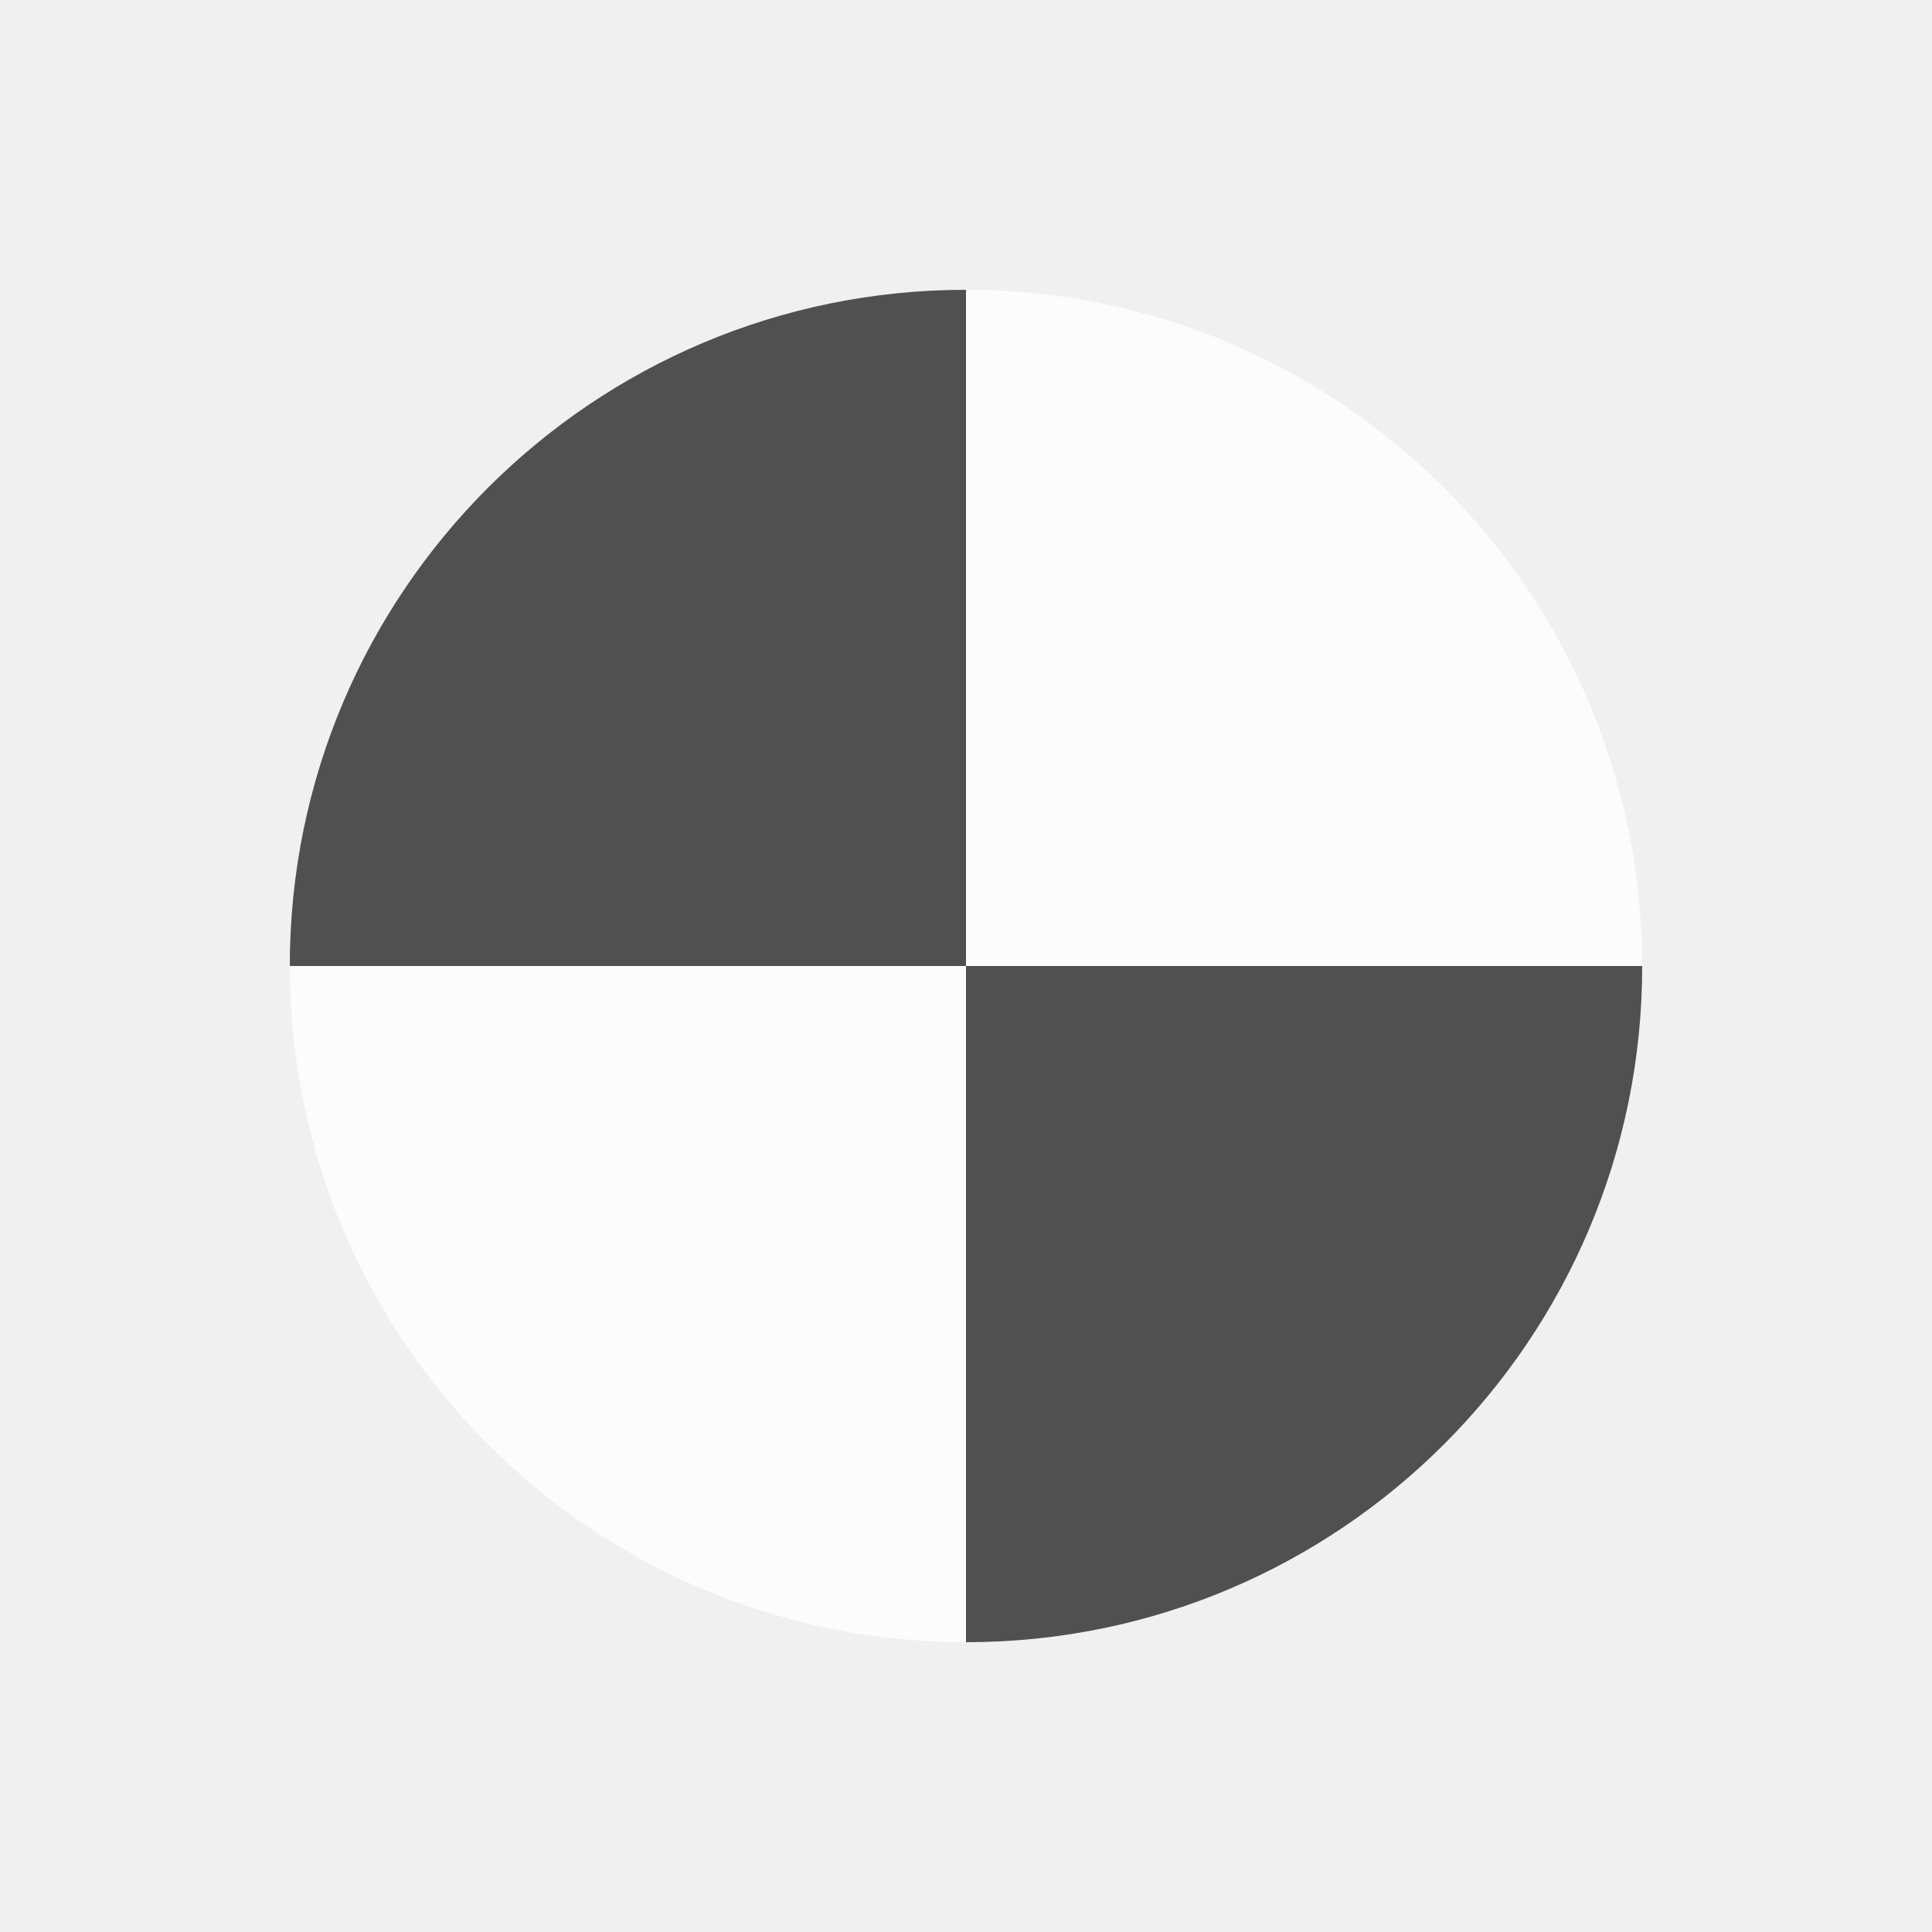
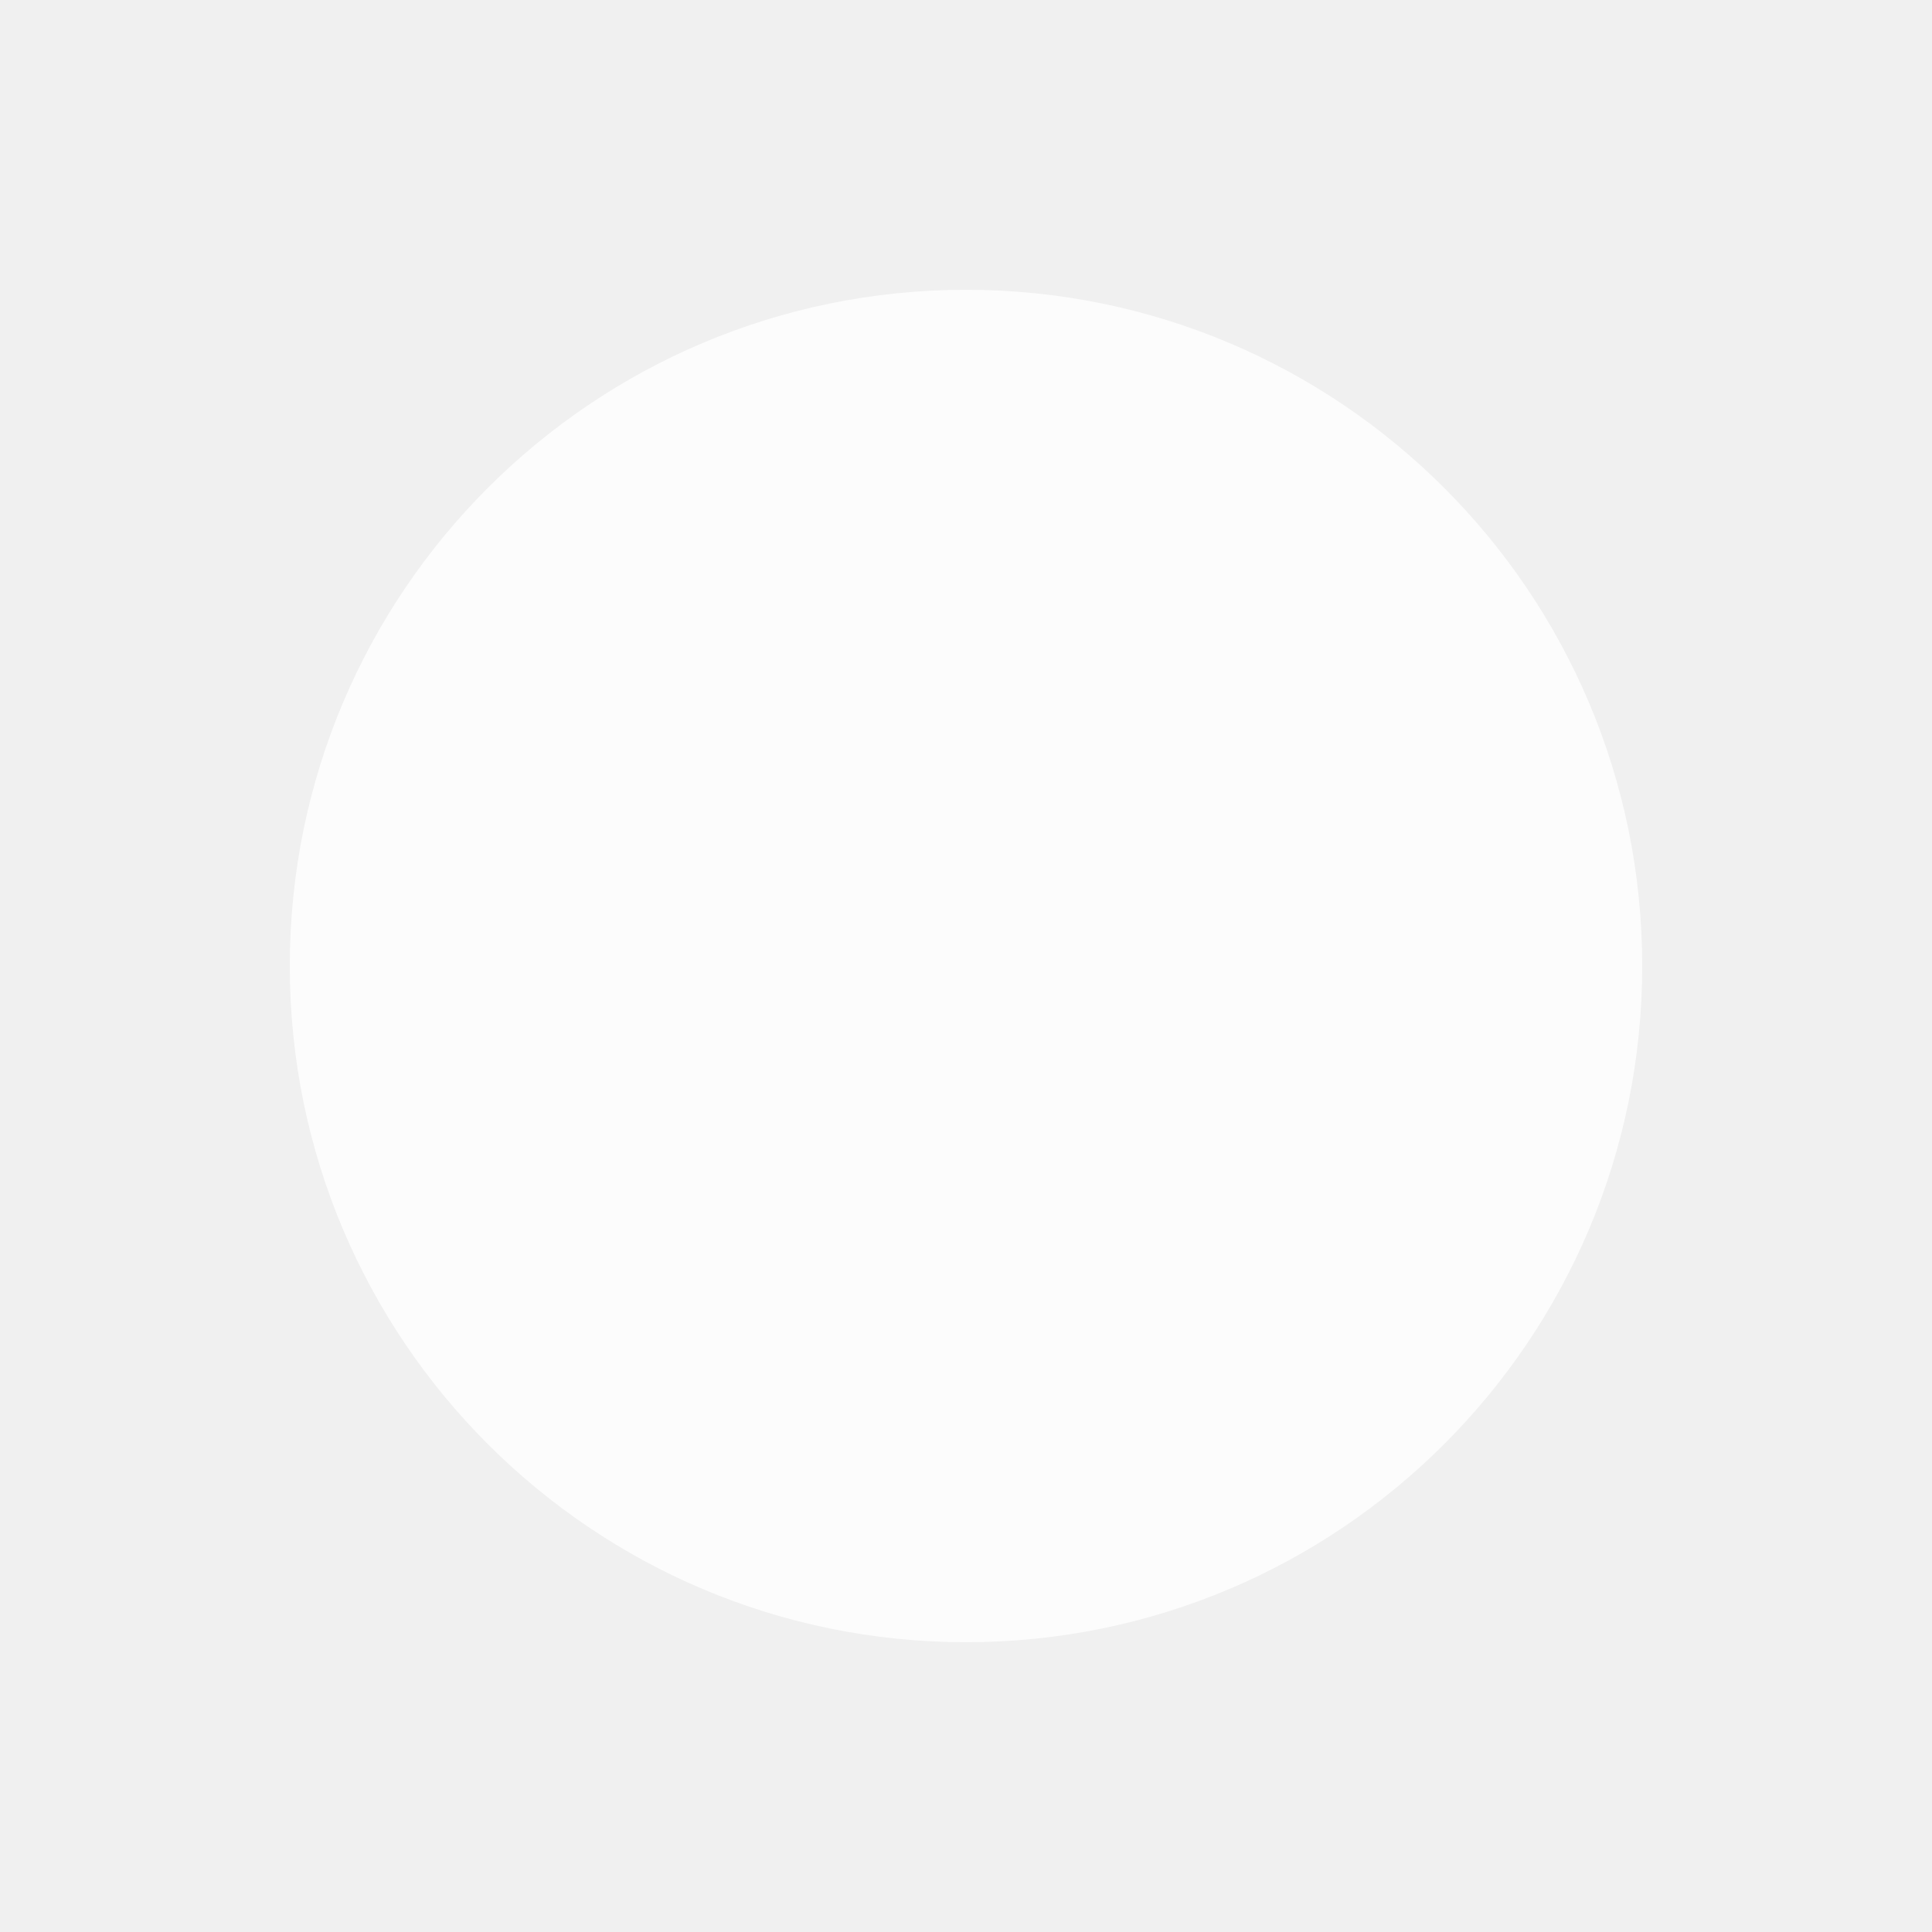
<svg xmlns="http://www.w3.org/2000/svg" style="margin: auto; background: none; display: block; shape-rendering: auto;" width="32px" height="32px" viewBox="0 0 100 100" preserveAspectRatio="xMidYMid">
  <g transform="translate(50 50)">
    <g transform="scale(0.7)">
      <g transform="translate(-50 -50)">
        <g>
          <animateTransform attributeName="transform" type="rotate" repeatCount="indefinite" values="0 50 50;360 50 50" keyTimes="0;1" dur="0.758s" />
          <path fill-opacity="0.8" fill="#ffffff" d="M50 50L50 0A50 50 0 0 1 100 50Z" />
        </g>
        <g>
          <animateTransform attributeName="transform" type="rotate" repeatCount="indefinite" values="0 50 50;360 50 50" keyTimes="0;1" dur="1.01s" />
-           <path fill-opacity="0.8" fill="#282828" d="M50 50L50 0A50 50 0 0 1 100 50Z" transform="rotate(90 50 50)" />
+           <path fill-opacity="0.8" fill="#ffffff" d="M50 50L50 0A50 50 0 0 1 100 50Z" transform="rotate(90 50 50)" />
        </g>
        <g>
          <animateTransform attributeName="transform" type="rotate" repeatCount="indefinite" values="0 50 50;360 50 50" keyTimes="0;1" dur="1.515s" />
          <path fill-opacity="0.8" fill="#ffffff" d="M50 50L50 0A50 50 0 0 1 100 50Z" transform="rotate(180 50 50)" />
        </g>
        <g>
          <animateTransform attributeName="transform" type="rotate" repeatCount="indefinite" values="0 50 50;360 50 50" keyTimes="0;1" dur="3.03s" />
-           <path fill-opacity="0.8" fill="#282828" d="M50 50L50 0A50 50 0 0 1 100 50Z" transform="rotate(270 50 50)" />
+           <path fill-opacity="0.8" fill="#ffffff" d="M50 50L50 0A50 50 0 0 1 100 50Z" transform="rotate(270 50 50)" />
        </g>
      </g>
    </g>
  </g>
</svg>
